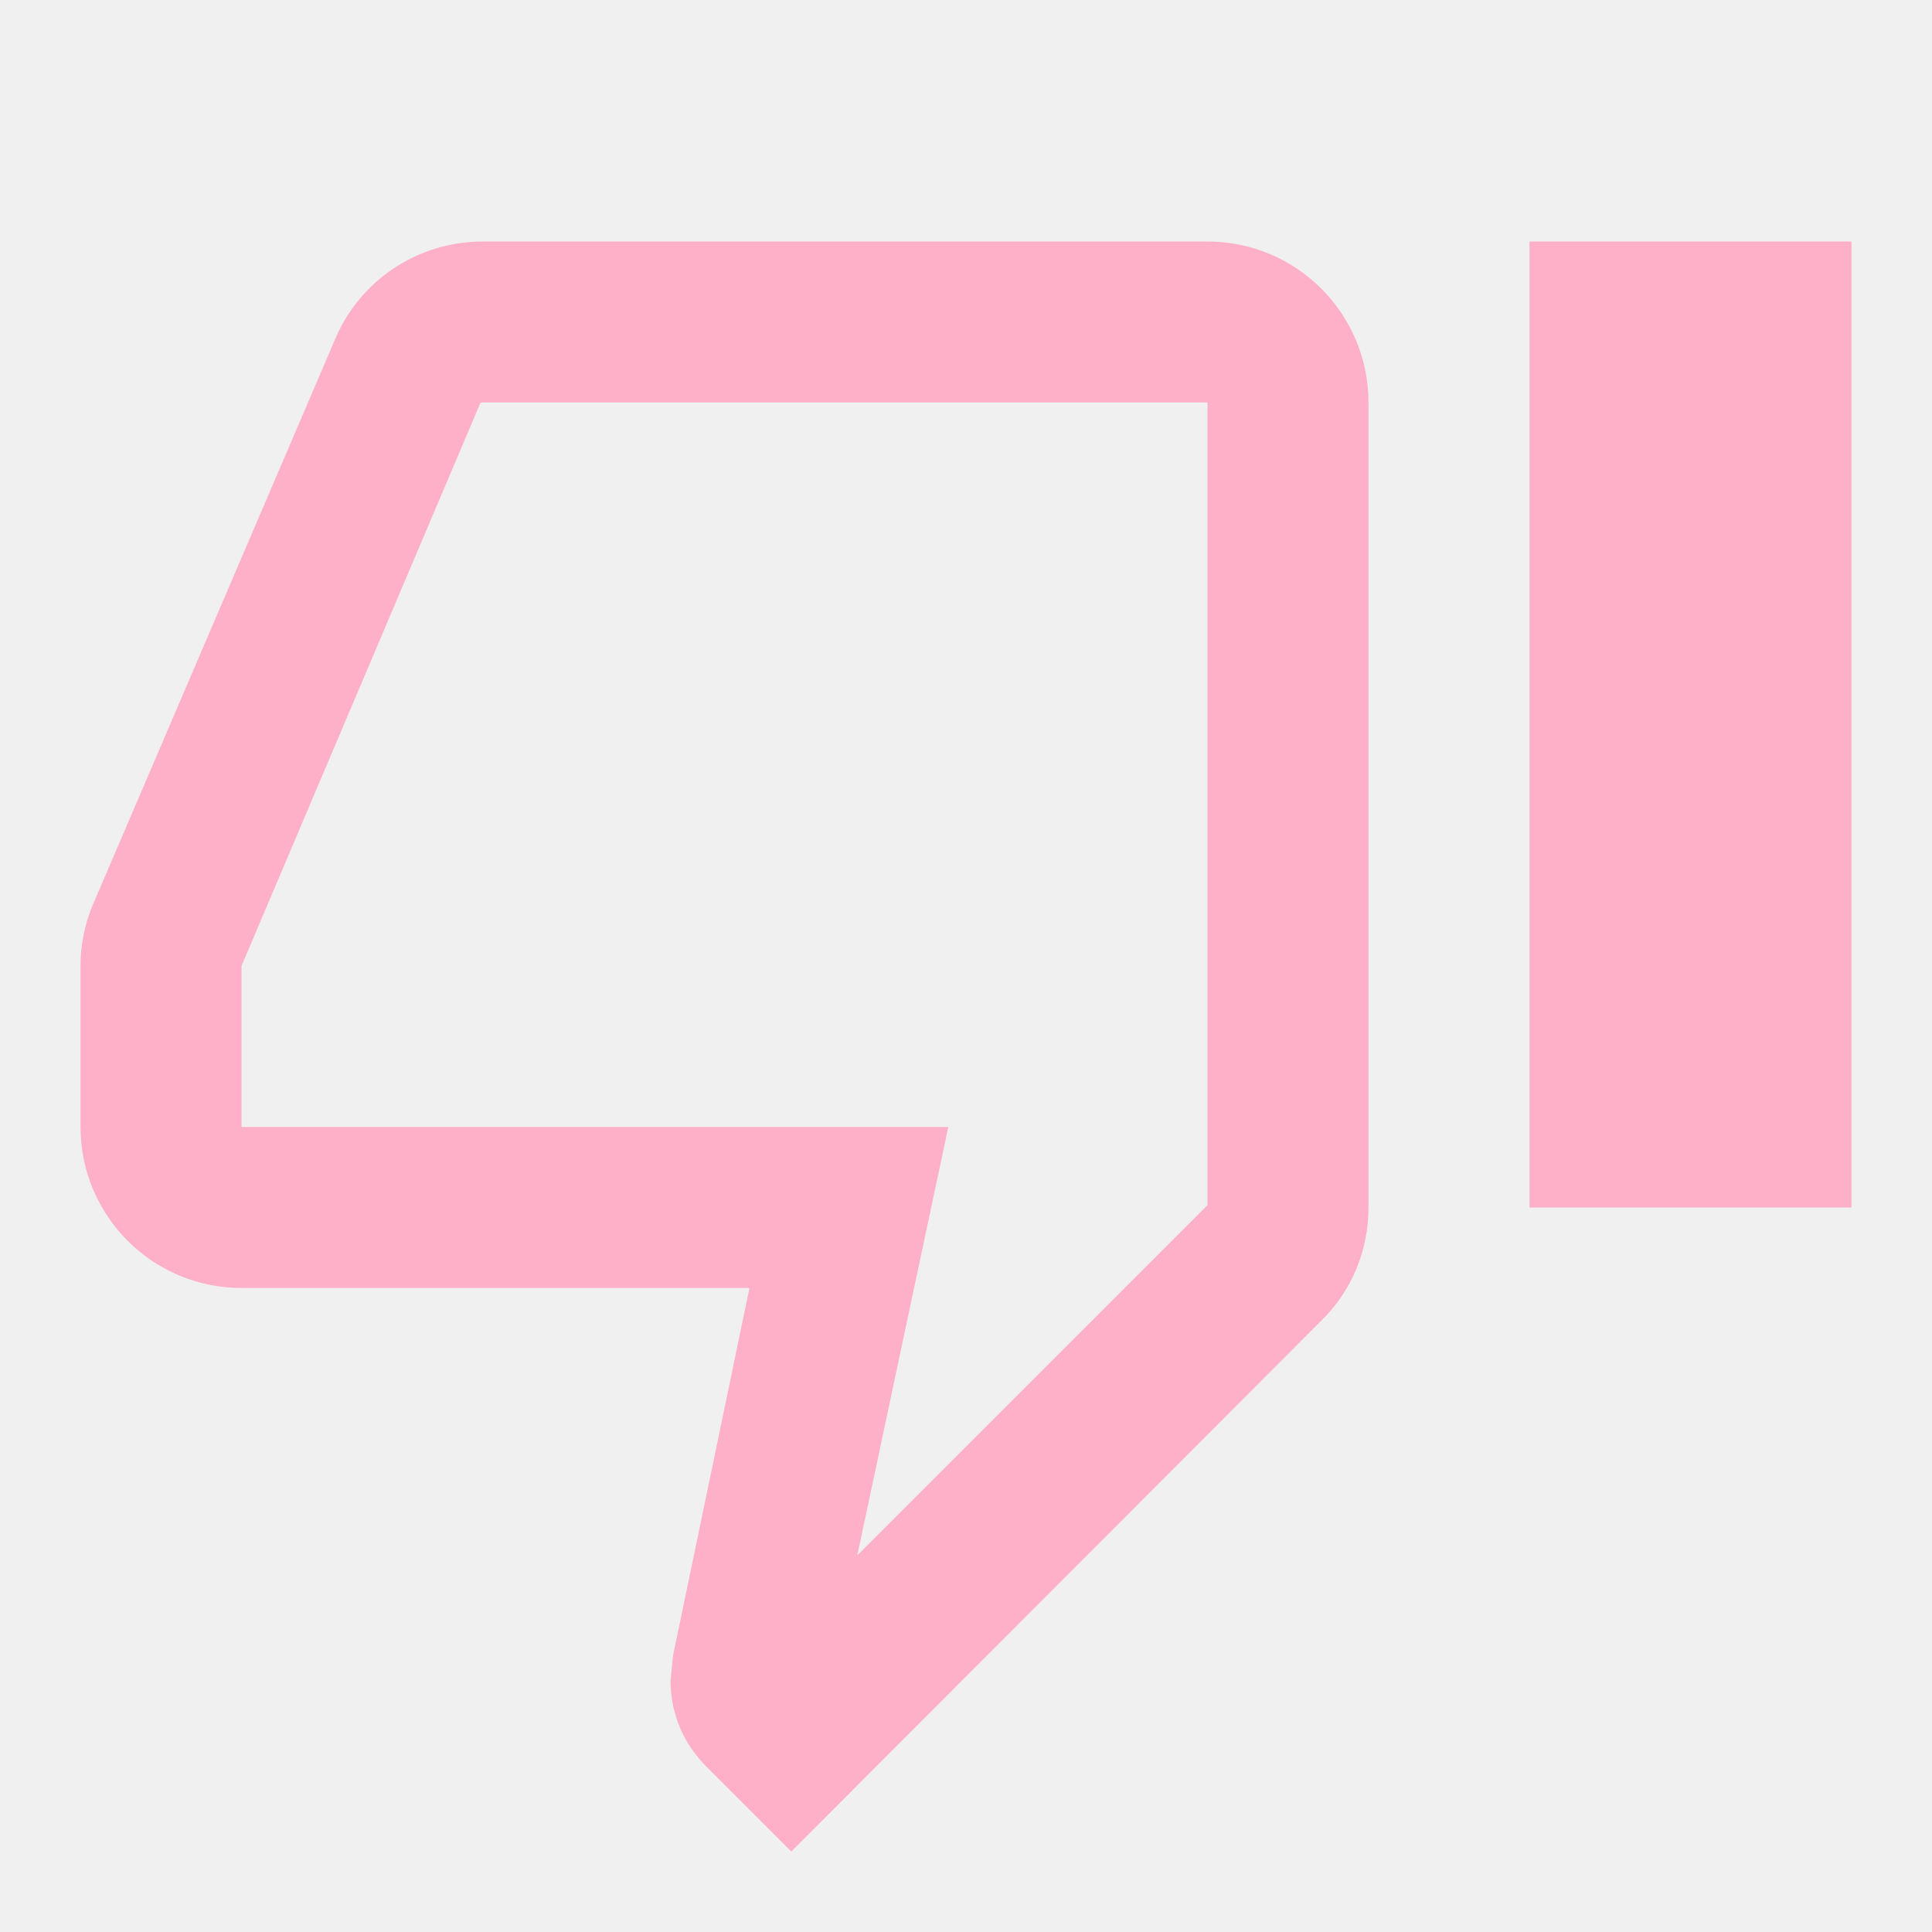
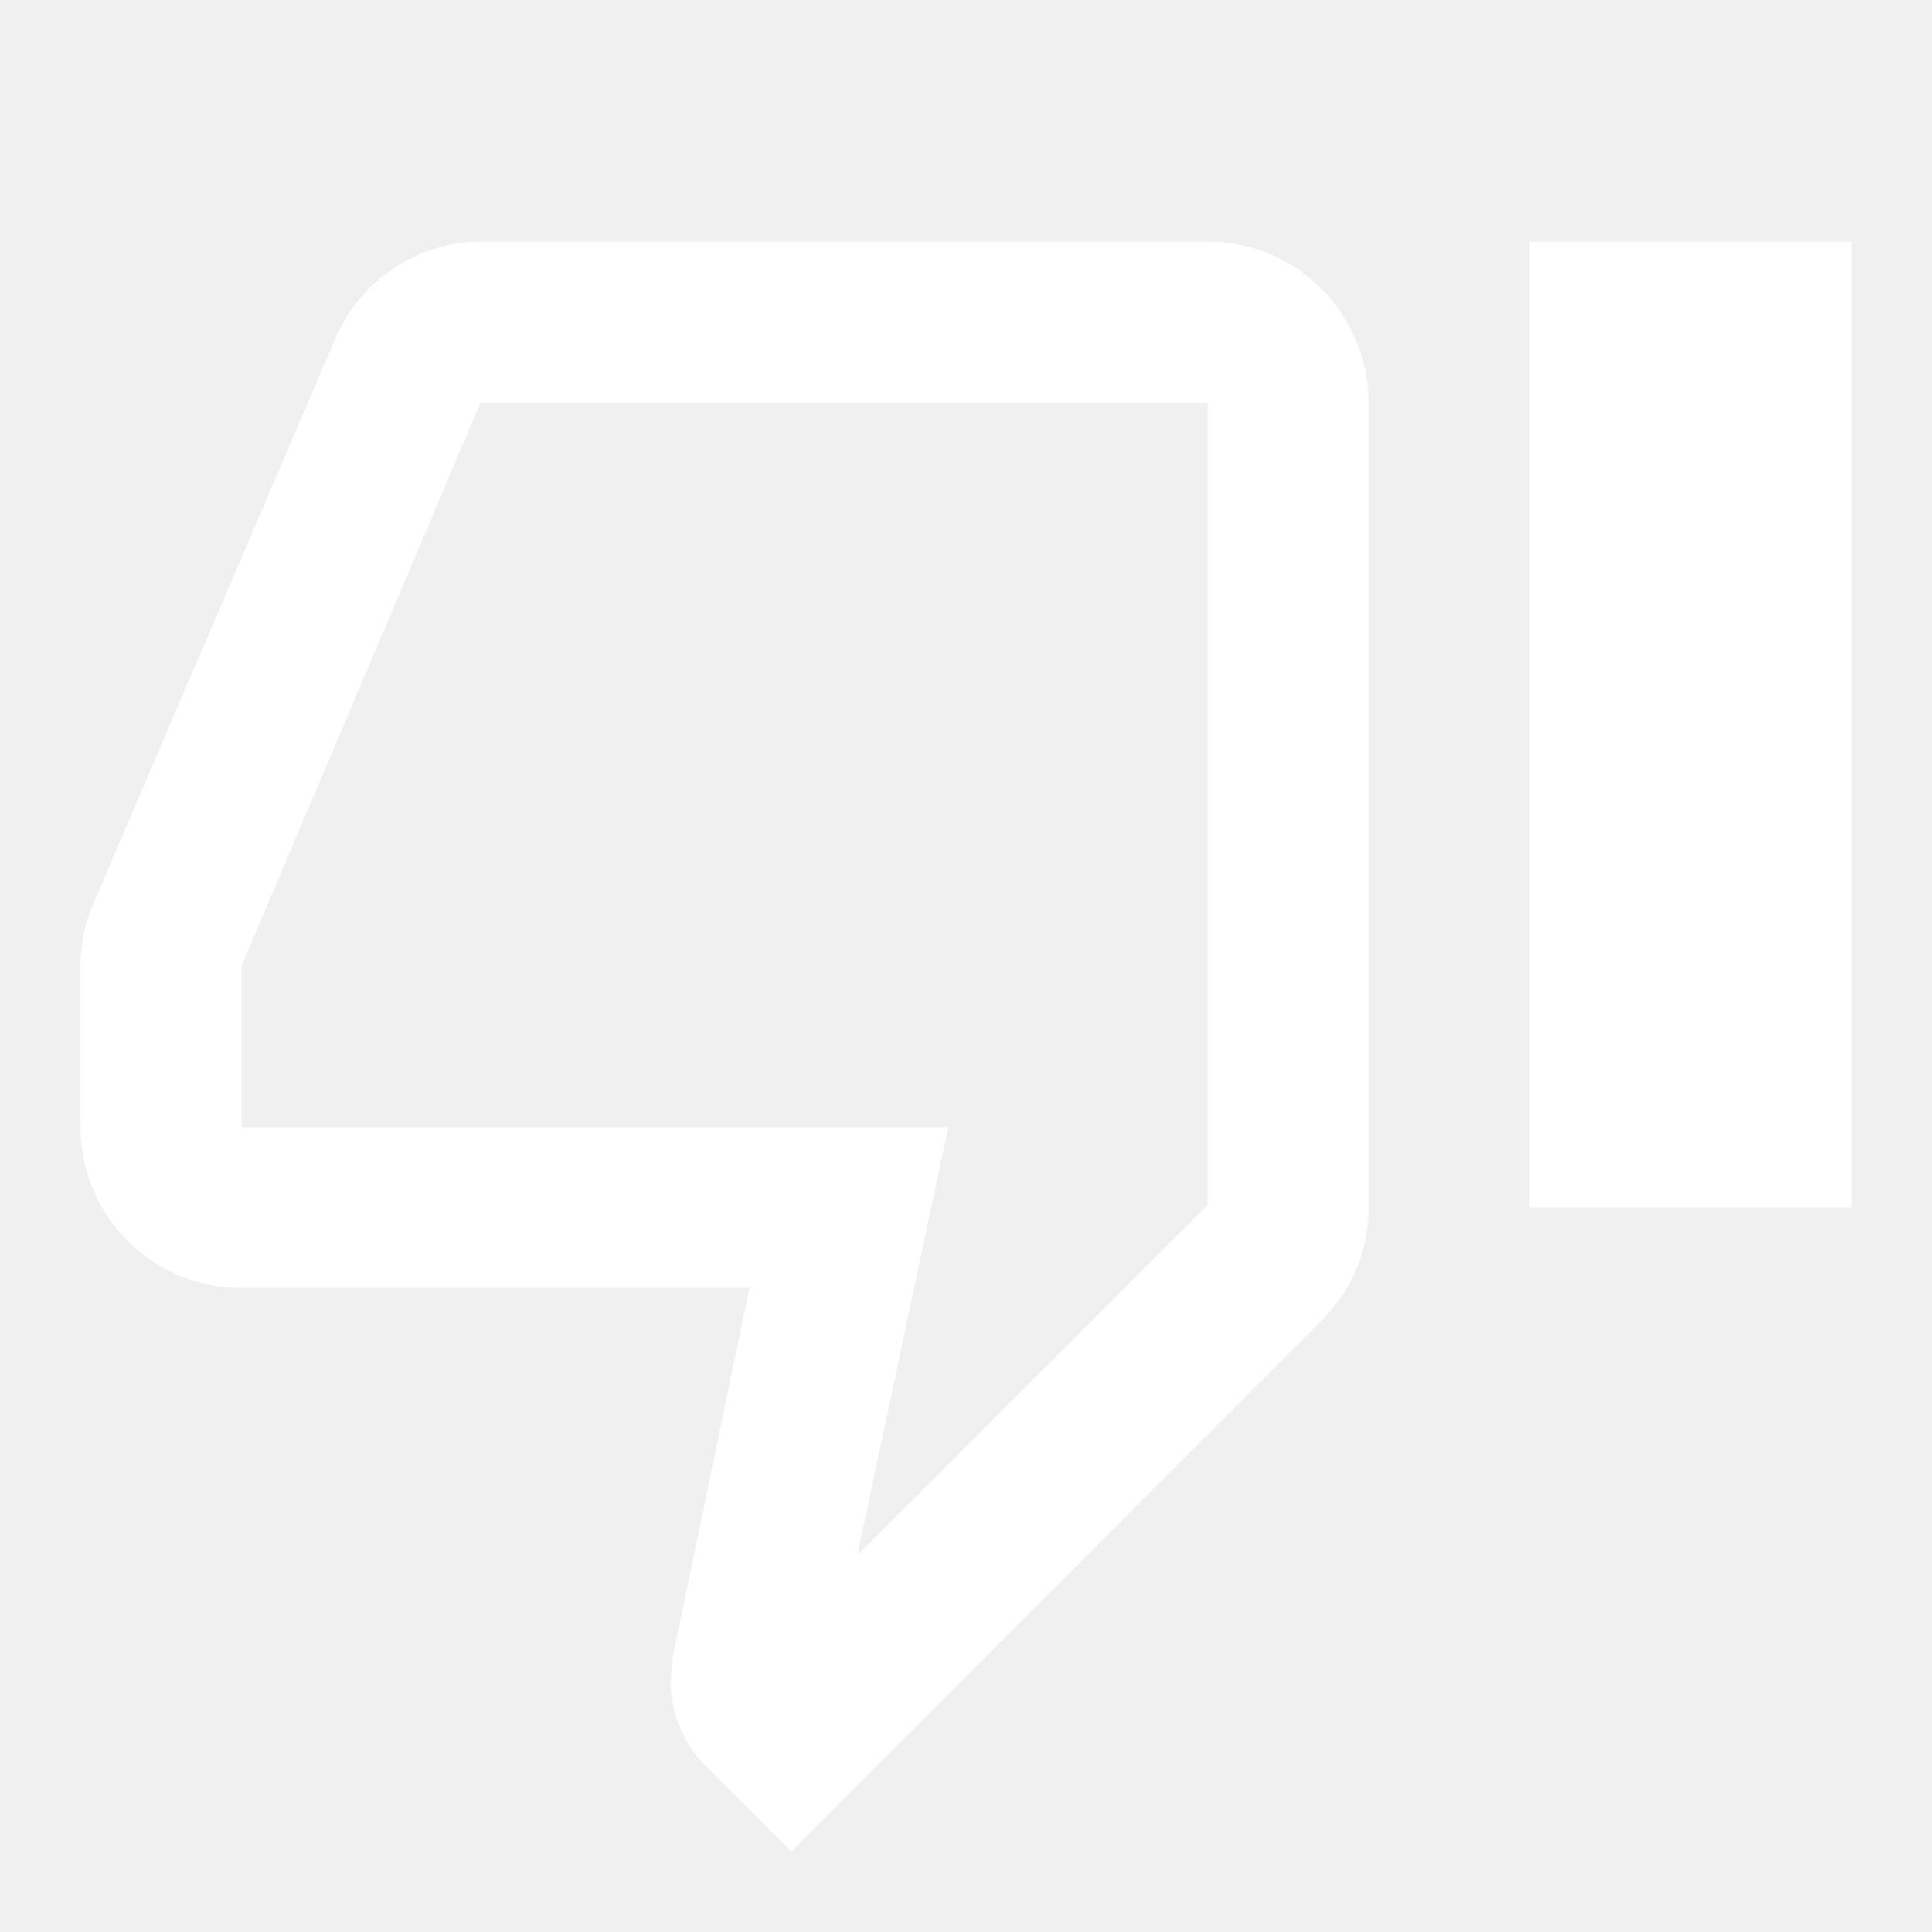
<svg xmlns="http://www.w3.org/2000/svg" width="24" height="24" viewBox="0 0 24 24">
-   <path fill="#ffb0c9" d="M19 15V3h4v12zM15 3a2 2 0 0 1 2 2v10c0 .55-.22 1.05-.59 1.41L9.83 23l-1.06-1.06c-.27-.27-.44-.64-.44-1.06l.03-.31l.95-4.57H3a2 2 0 0 1-2-2v-2c0-.26.05-.5.14-.73l3.02-7.05C4.46 3.5 5.17 3 6 3zm0 2H5.97L3 12v2h8.78l-1.13 5.32L15 14.97z" />
+   <path fill="#fff" d="M19 15V3h4v12zM15 3a2 2 0 0 1 2 2v10c0 .55-.22 1.05-.59 1.41L9.83 23l-1.06-1.06c-.27-.27-.44-.64-.44-1.06l.03-.31l.95-4.57H3a2 2 0 0 1-2-2v-2c0-.26.05-.5.14-.73l3.02-7.05C4.46 3.5 5.17 3 6 3zm0 2H5.97L3 12v2h8.78l-1.13 5.32L15 14.97z" />
</svg>
